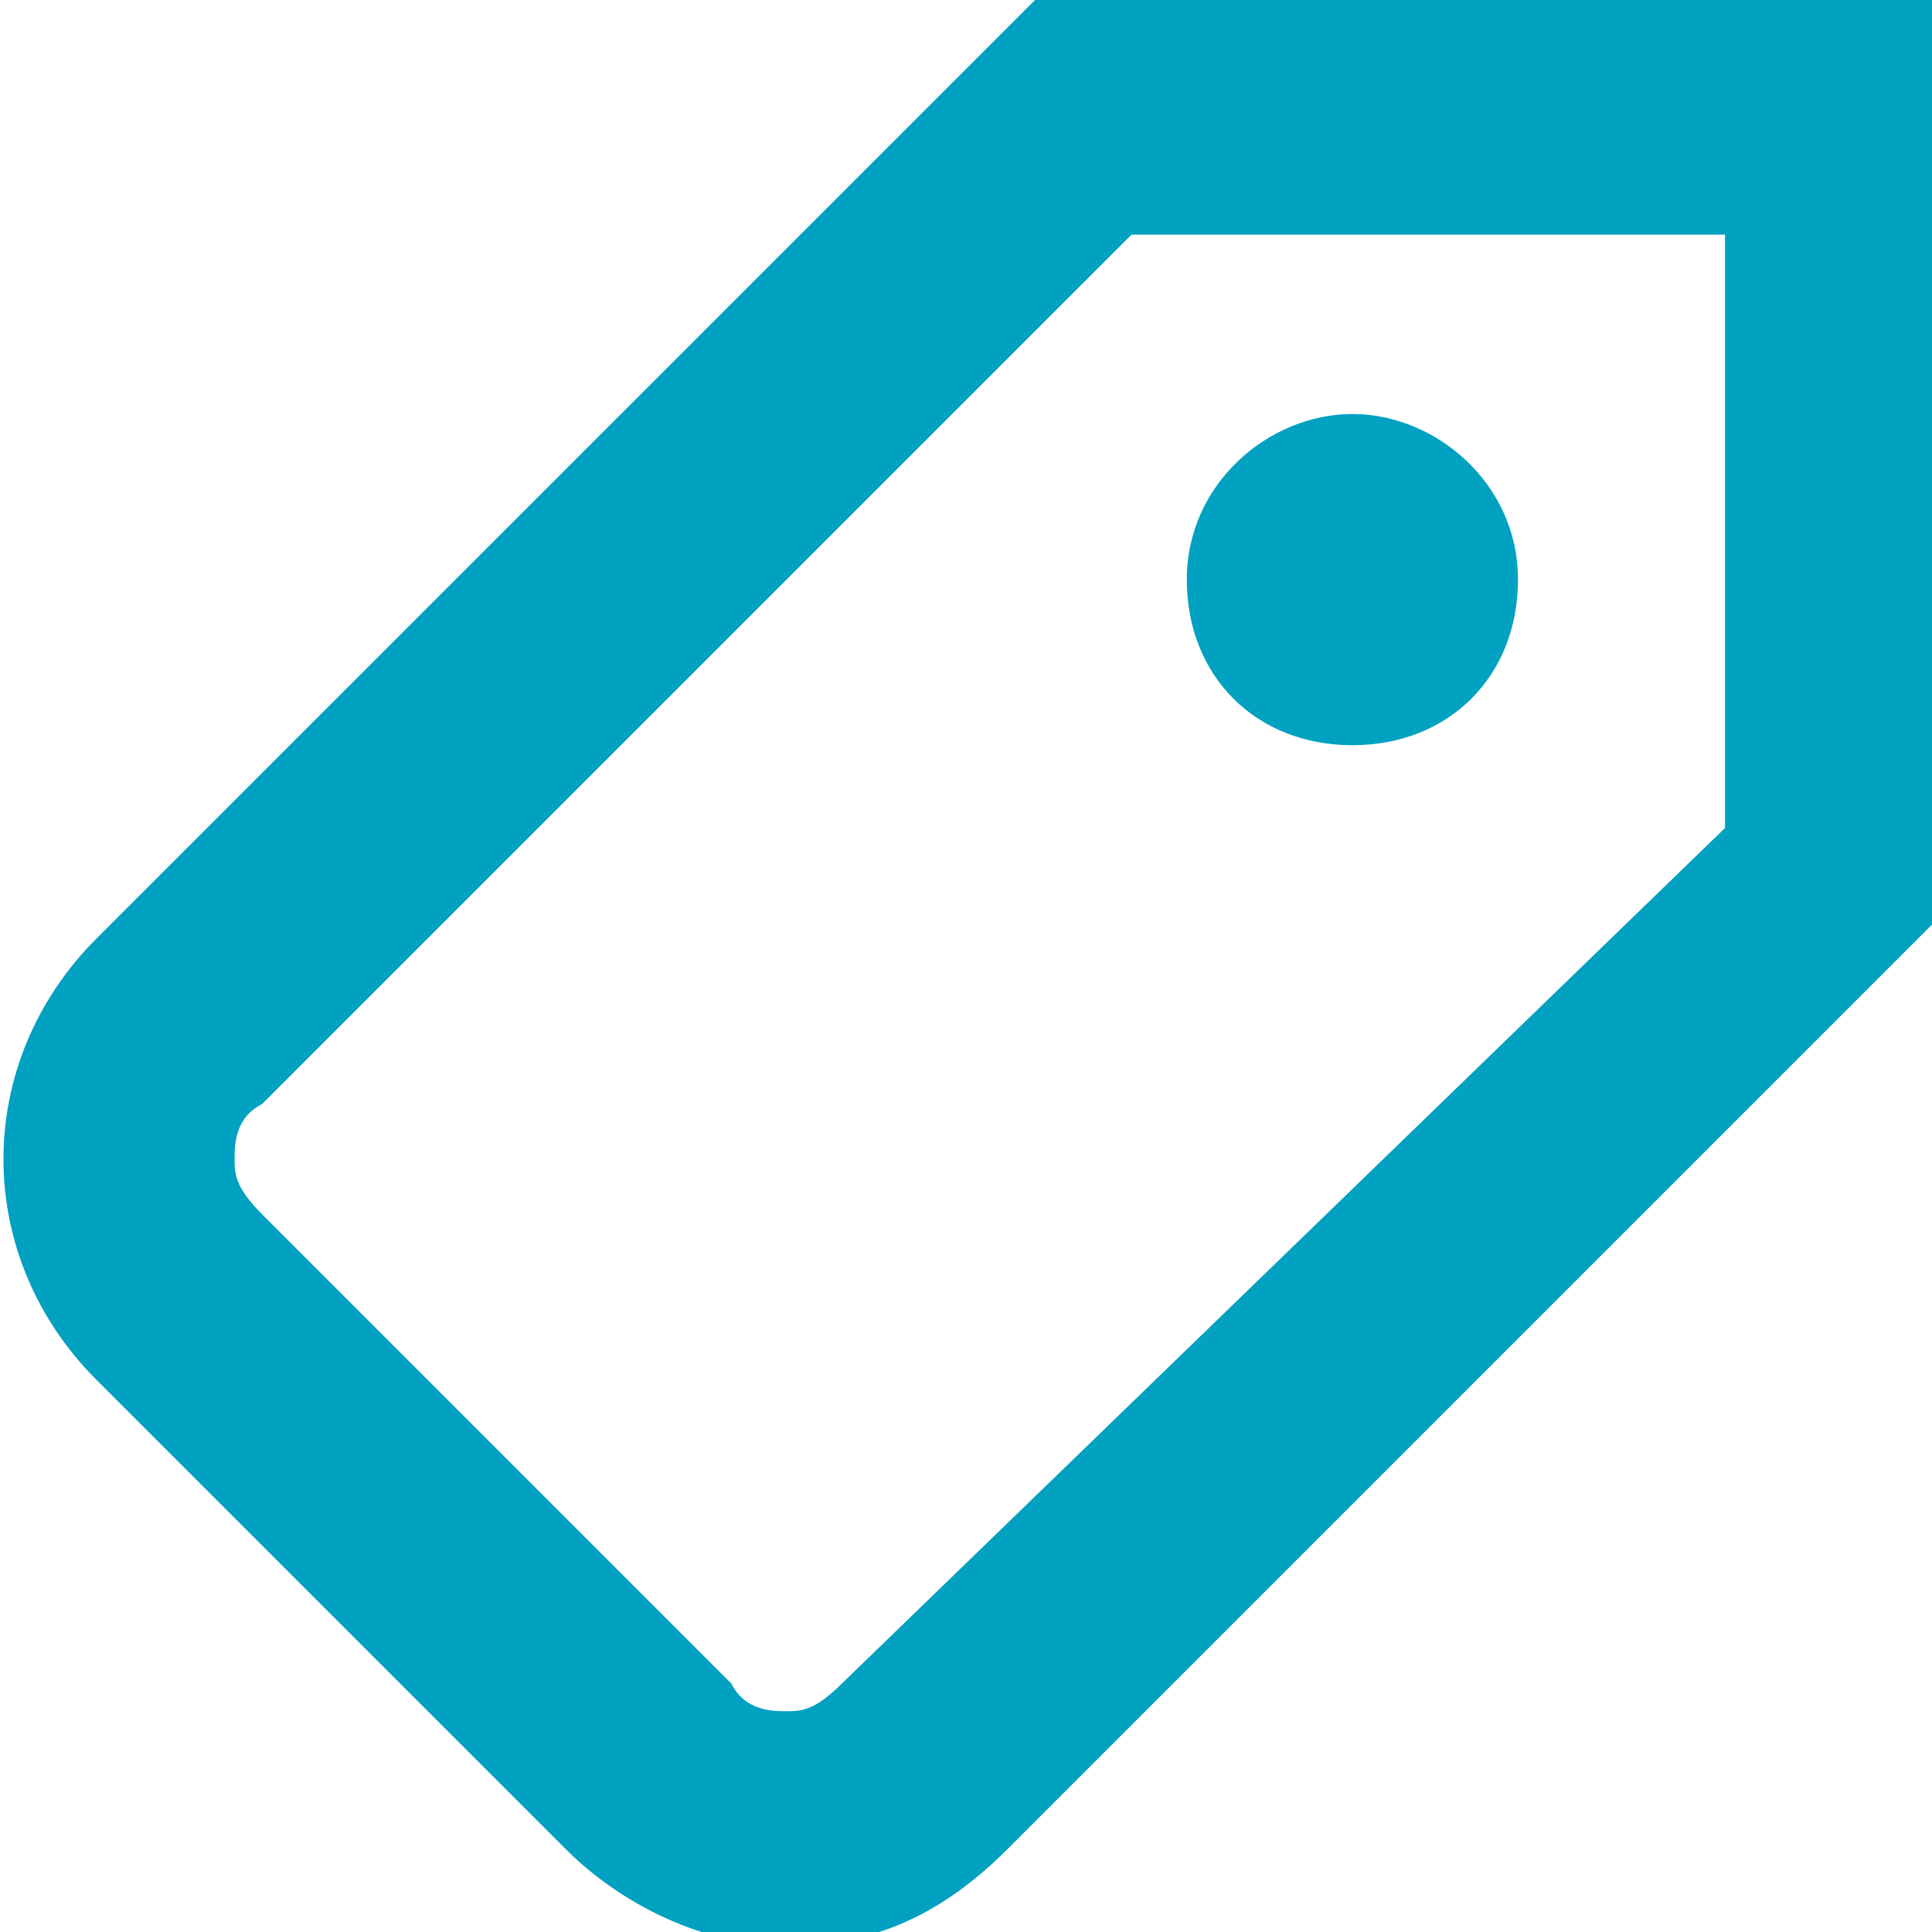
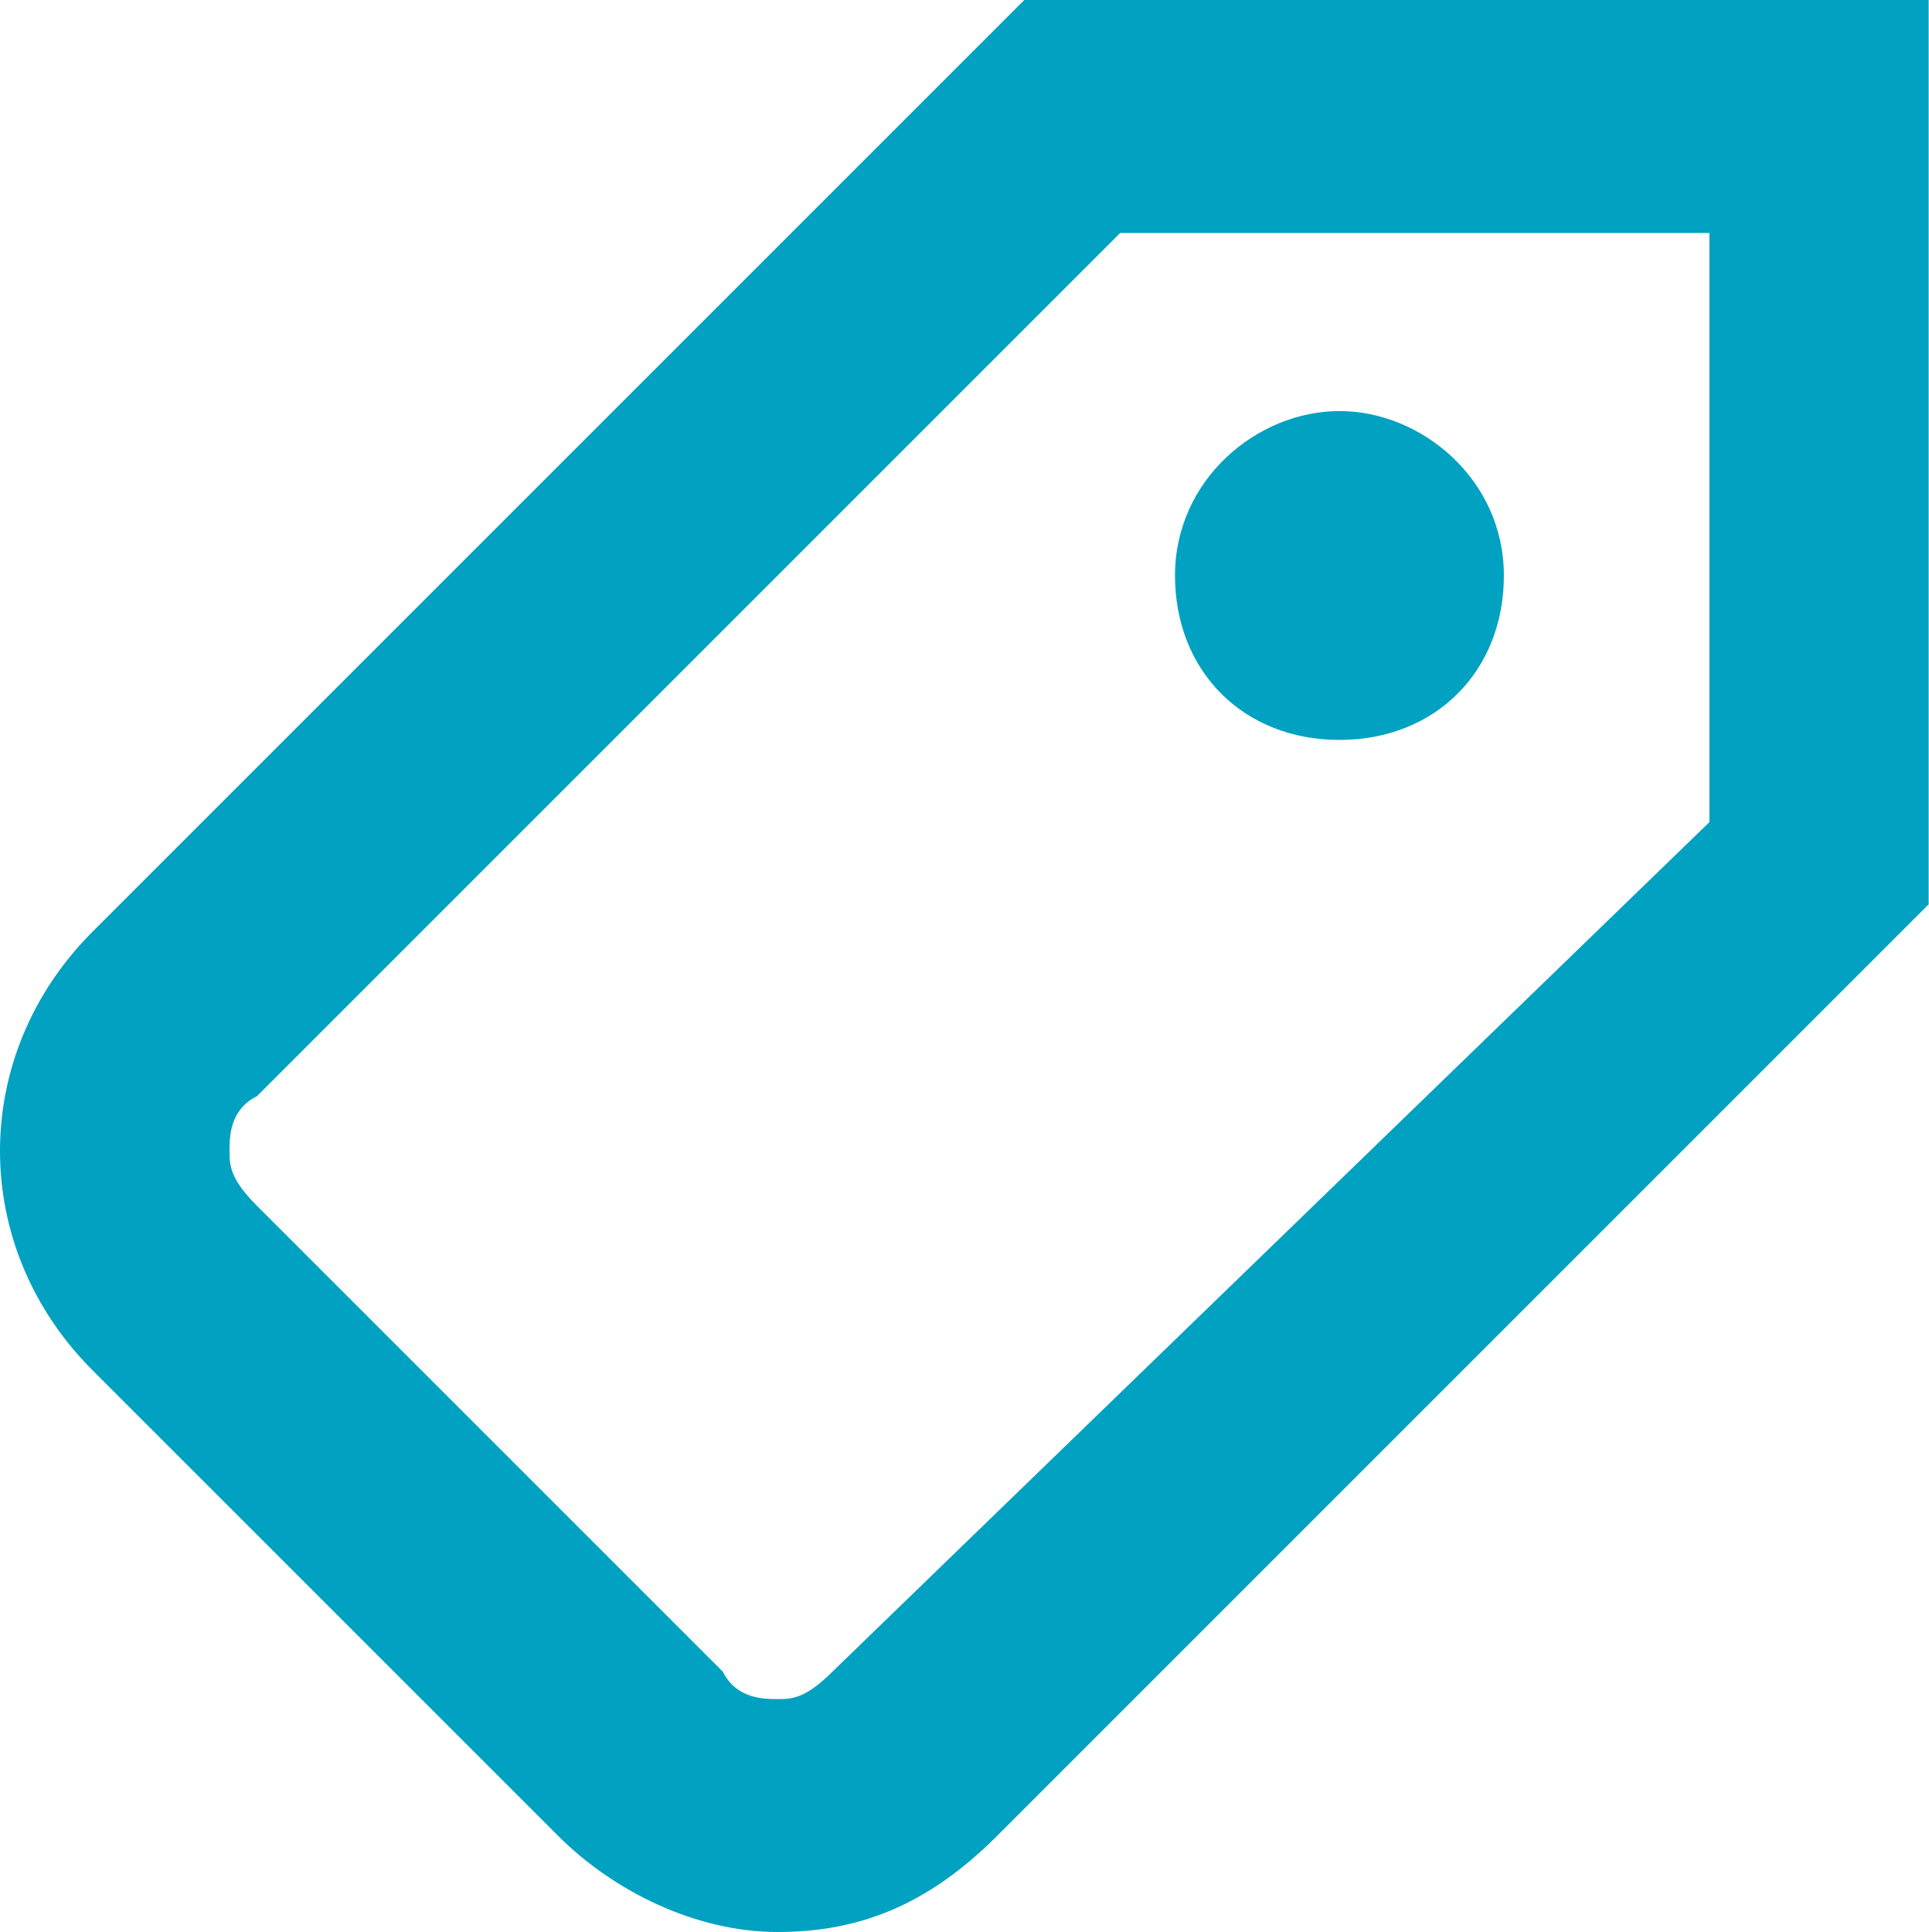
- <svg xmlns="http://www.w3.org/2000/svg" version="1.1" id="Layer_1" x="0px" y="0px" viewBox="-298 390 14 14" style="enable-background:new -298 390 14 14;" xml:space="preserve">
-   <style type="text/css">
- 	.st0{fill:#00A1C1;}
- </style>
-   <path id="XMLID_507_" class="st0" d="M-290.5,390l-6.8,6.8c-0.9,0.9-0.9,2.3,0,3.2l3.4,3.4c0.4,0.4,1,0.7,1.6,0.7s1.1-0.2,1.6-0.7  l6.8-6.8V390H-290.5z M-291.9,402.2c-0.2,0.2-0.3,0.2-0.4,0.2c-0.1,0-0.3,0-0.4-0.2l-3.4-3.4c-0.2-0.2-0.2-0.3-0.2-0.4  s0-0.3,0.2-0.4l6.3-6.3h4.3v4.3h0L-291.9,402.2z M-288.2,393c0.6,0,1.2,0.5,1.2,1.2s-0.5,1.2-1.2,1.2s-1.2-0.5-1.2-1.2  S-288.8,393-288.2,393z" />
+ <svg xmlns="http://www.w3.org/2000/svg" version="1.1" id="Layer_1" x="0px" y="0px" width="615.278px" height="616.371px" viewBox="-1.639 97 615.278 616.371" enable-background="new -1.639 97 615.278 616.371" xml:space="preserve">
+   <path id="XMLID_507_" fill="#00A1C1" d="M325.125,97L27.868,394.256c-39.343,39.344-39.343,100.543,0,139.887l148.628,148.629  c17.485,17.484,43.715,30.6,69.943,30.6s48.086-8.744,69.943-30.6l297.256-297.258V97H325.125z M263.925,630.314  c-8.743,8.744-13.113,8.744-17.485,8.744s-13.113,0-17.485-8.744L80.326,481.686c-8.744-8.742-8.744-13.113-8.744-17.484  c0-4.373,0-13.115,8.744-17.486l275.398-275.398h187.971v187.971l0,0L263.925,630.314z M425.666,228.143  c26.229,0,52.459,21.857,52.459,52.457c0,30.602-21.857,52.459-52.459,52.459c-30.6,0-52.457-21.857-52.457-52.459  C373.209,250,399.439,228.143,425.666,228.143z" />
</svg>
